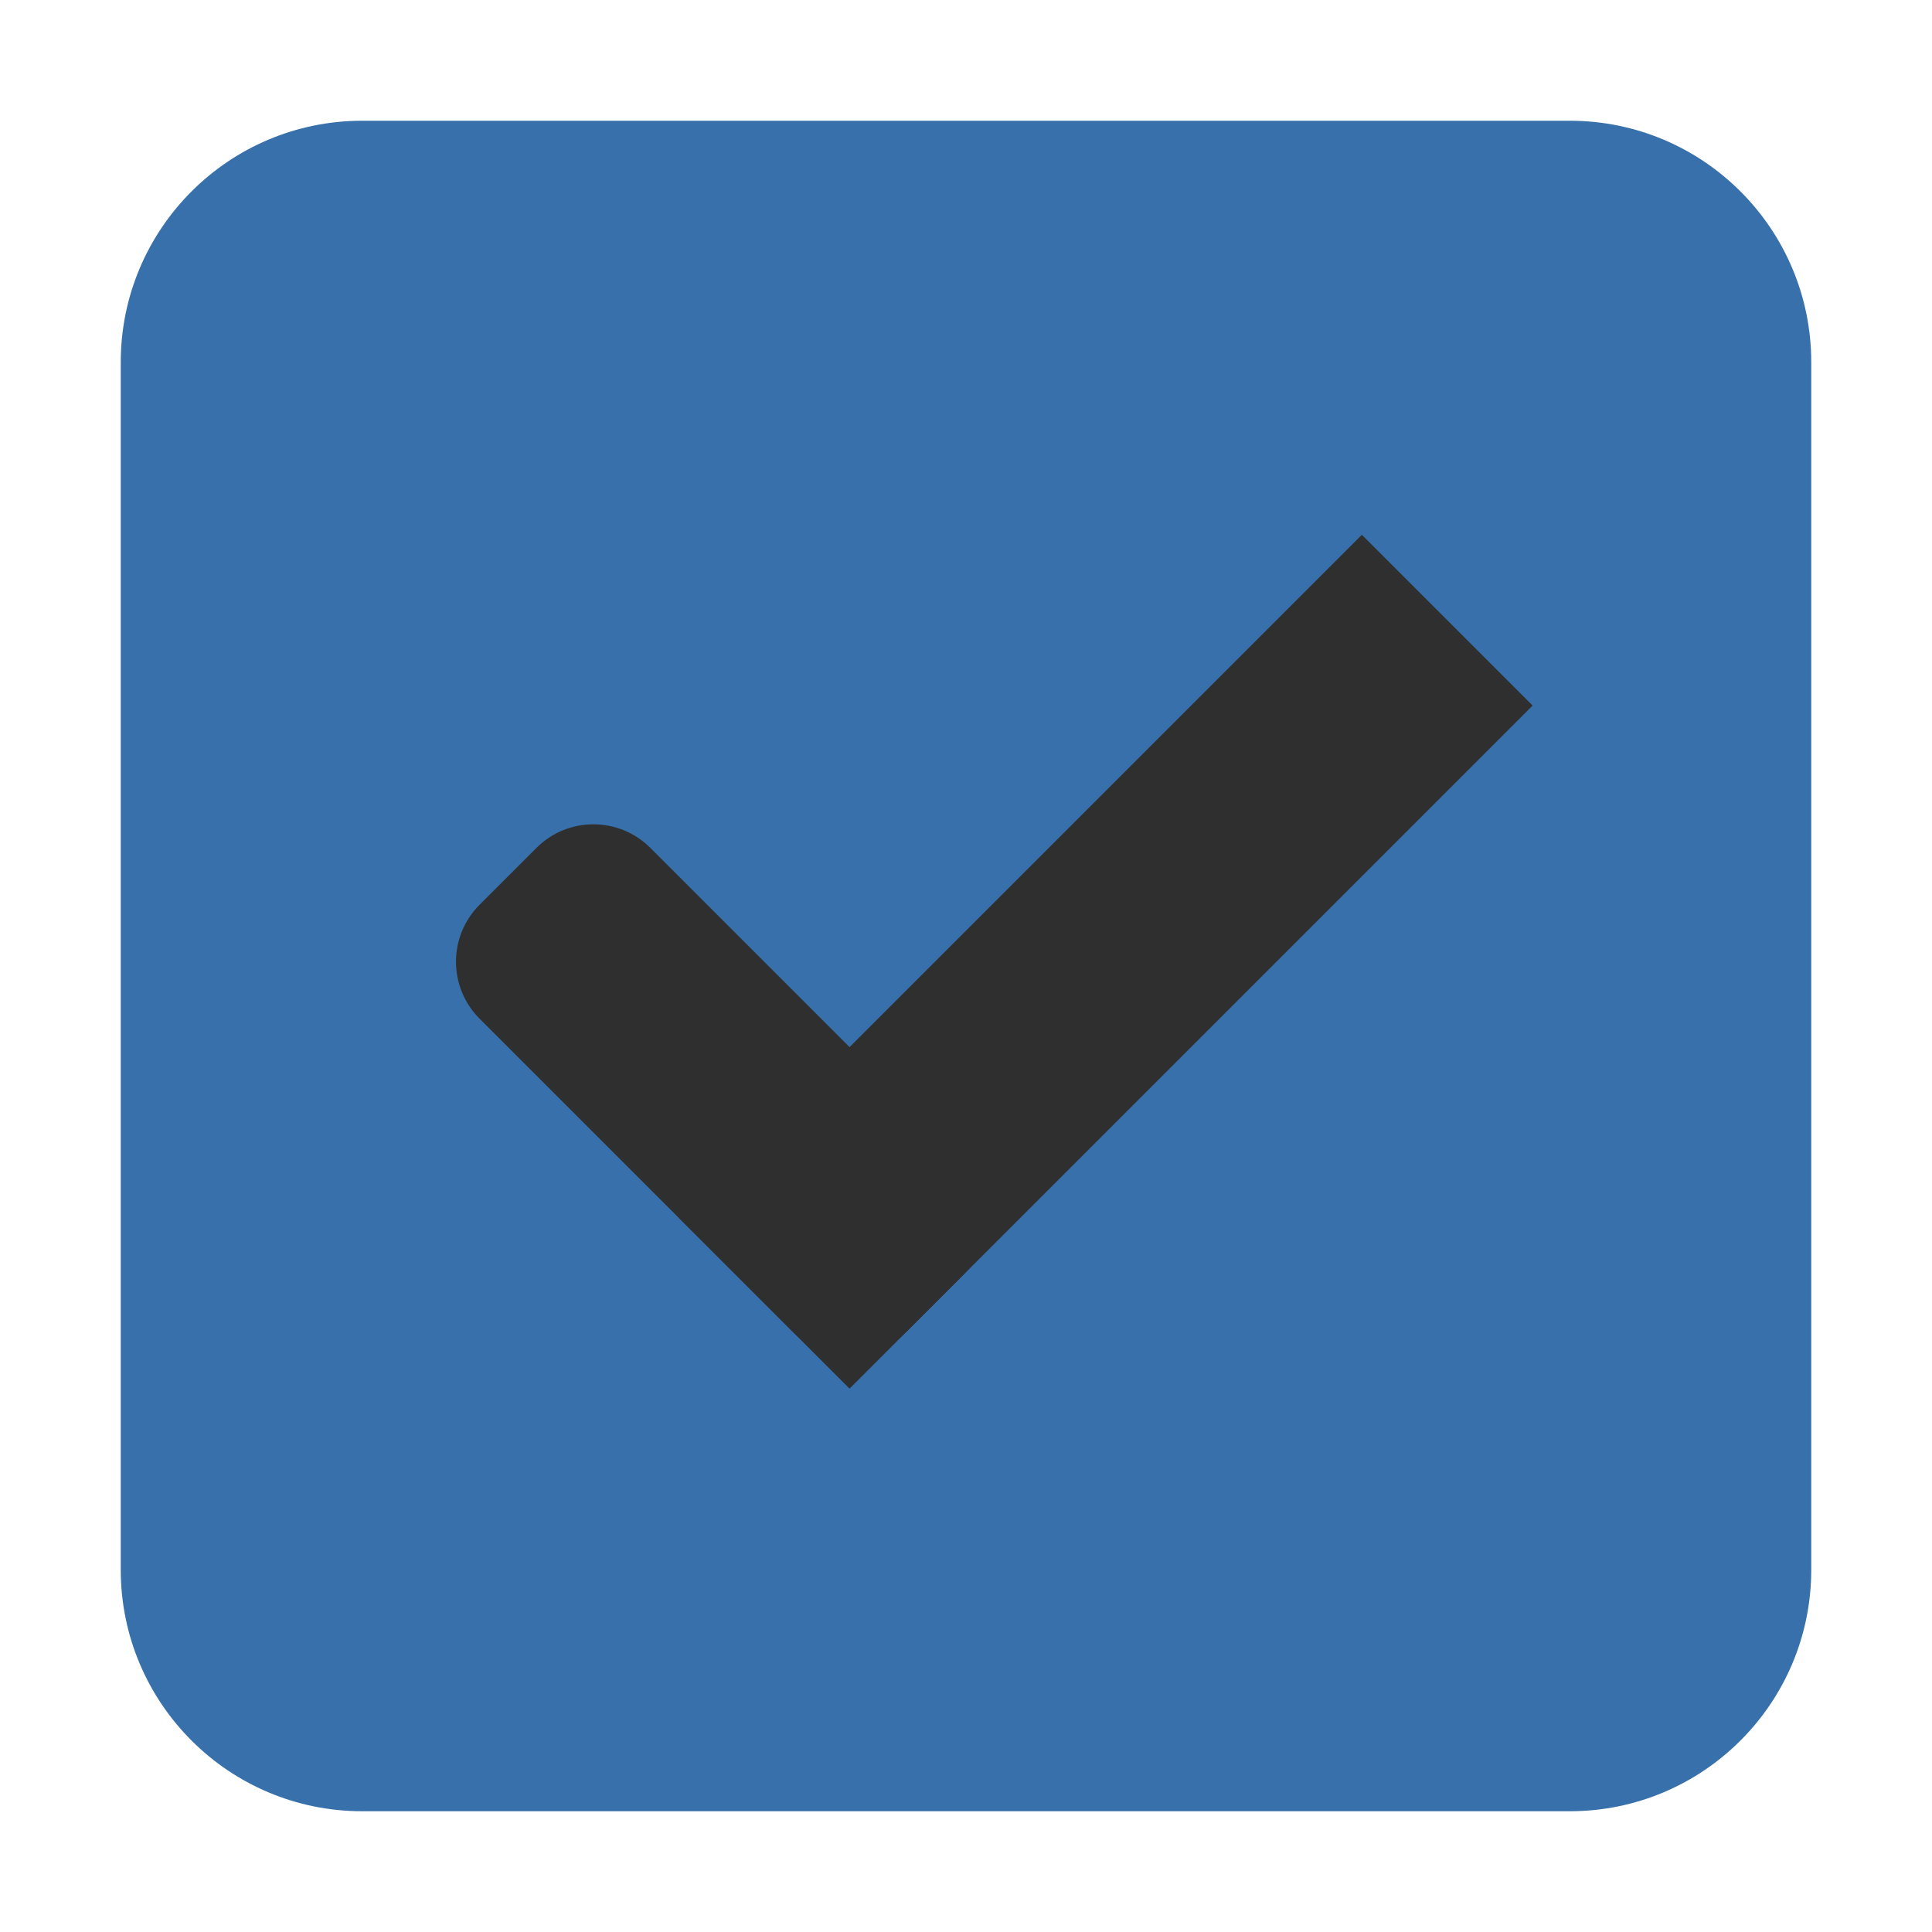
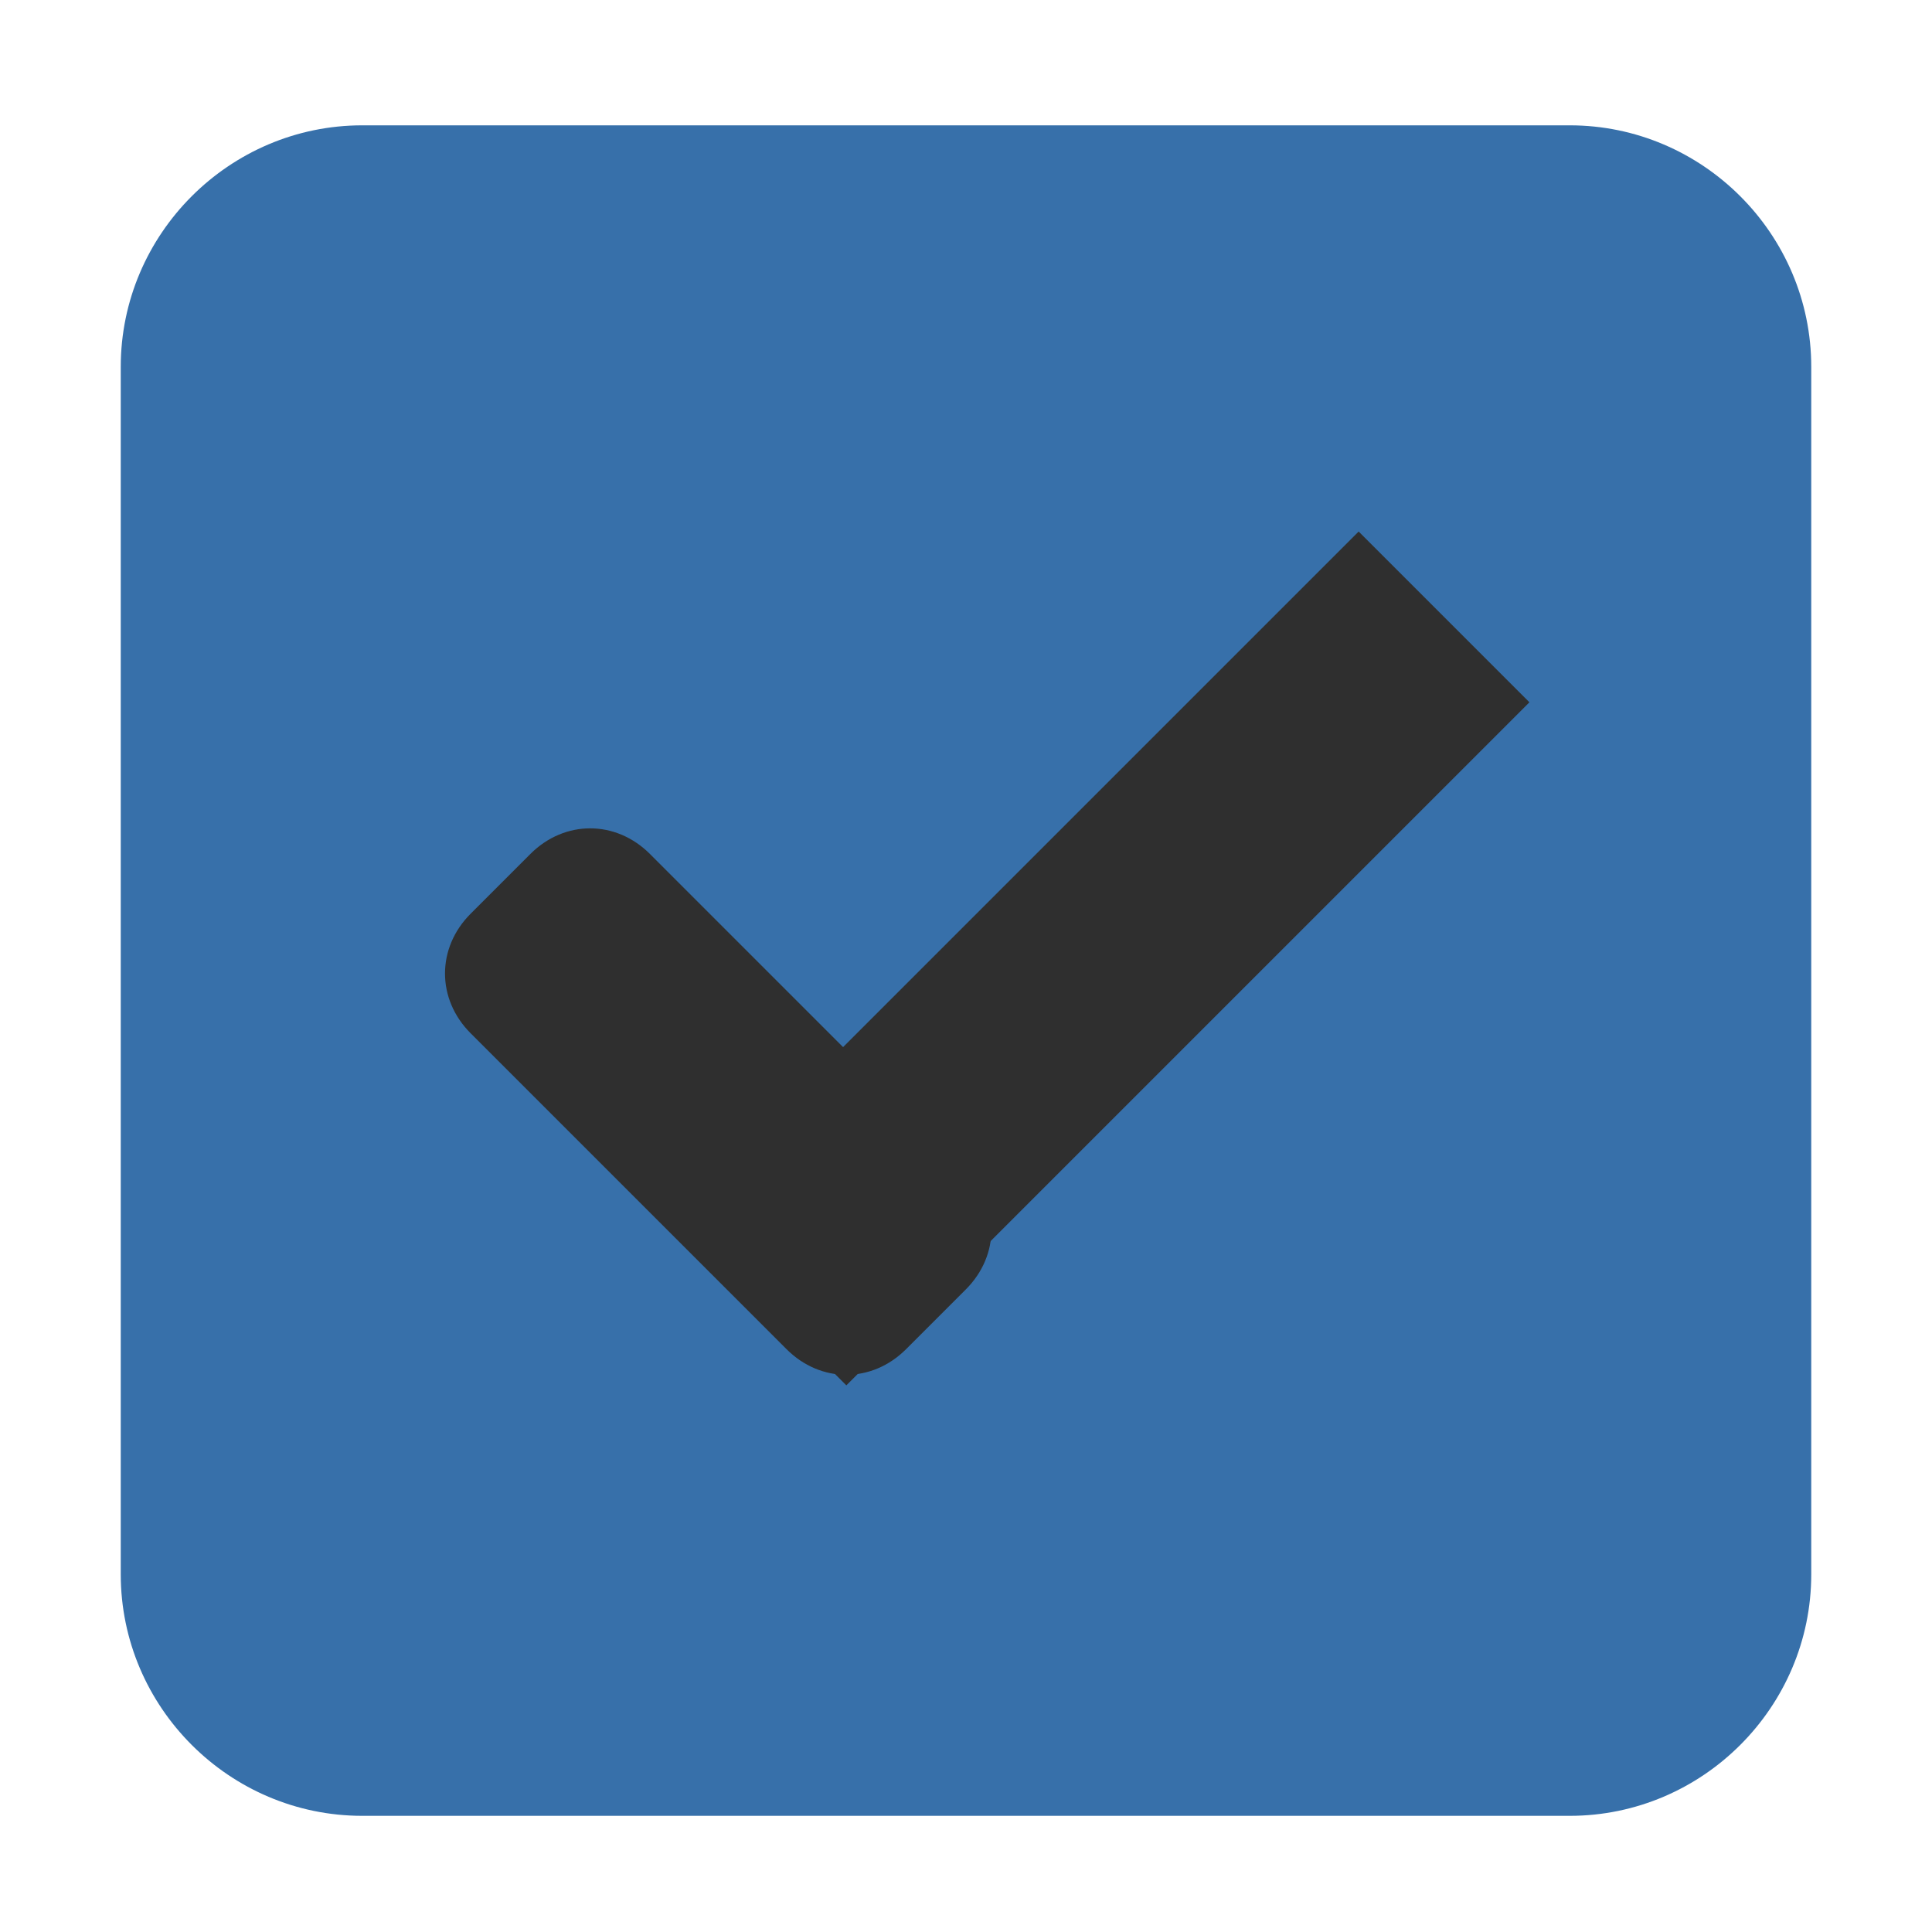
- <svg xmlns="http://www.w3.org/2000/svg" width="16" height="16" id="svg2" version="1.1">
-   <defs id="defs4">
-     <linearGradient id="linearGradient3768-6">
-       <stop style="stop-color:#0f0f0f;stop-opacity:1;" offset="0" id="stop3770-6" />
-       <stop id="stop3778-2" offset="0.078" style="stop-color:#171717;stop-opacity:1;" />
-       <stop style="stop-color:#171717;stop-opacity:1;" offset="0.974" id="stop3774-0" />
-       <stop style="stop-color:#1b1b1b;stop-opacity:1;" offset="1" id="stop3776-1" />
-     </linearGradient>
-   </defs>
+ <svg xmlns="http://www.w3.org/2000/svg" version="1.1" id="svg2" x="0px" y="0px" viewBox="0 0 16 16" style="enable-background:new 0 0 16 16;" xml:space="preserve">
+   <style type="text/css">
+ 	.st0{fill:none;}
+ 	.st1{fill:#3770AA;}
+ 	.st2{opacity:0.85;}
+ 	.st3{fill:#2F2F2F;}
+ 	.st4{fill:#EEEEEE;fill-opacity:0;}
+ </style>
  <g id="layer1" transform="translate(0,-1036.362)">
-     <g transform="translate(-36,1036)" style="display:inline;opacity:1" id="checkbox-checked-dark">
-       <g id="checkbox-unchecked-5-59" style="display:inline" transform="translate(19,0)">
+     <g id="checkbox-checked-dark" transform="translate(-36,1036)">
+       <g id="checkbox-unchecked-5-59" transform="translate(19,0)">
        <g id="sdsd-7-54">
-           <g transform="translate(0,-30)" id="scdsdcd-5-8">
-             <g transform="matrix(0.9295198,0,0,0.9291437,-156.7507,-212.9618)" id="g15812-6-6-1-5-4" style="display:inline">
-               <g style="display:inline" id="g5489-2-9-6-8-8-53-5" transform="matrix(0.5089163,0,0,0.5173982,161.7932,197.5643)">
-                 <g id="g5428-8-1-4-0-0-4-2" />
+           <g id="scdsdcd-5-8" transform="translate(0,-30)">
+             <g id="g15812-6-6-1-5-4" transform="matrix(0.9295198,0,0,0.9291437,-156.7507,-212.9618)">
+               <g id="g5489-2-9-6-8-8-53-5" transform="matrix(0.5089163,0,0,0.5173982,161.7932,197.5643)">
+                 <g id="g5428-8-1-4-0-0-4-2">
+ 							</g>
              </g>
            </g>
-             <rect style="color:#000000;display:inline;overflow:visible;visibility:visible;fill:none;stroke:none;stroke-width:2;marker:none;enable-background:accumulate" id="rect13523-7-11" width="16" height="16" x="17" y="30.362" />
+             <rect id="rect13523-7-11" x="17" y="30.4" class="st0" width="16" height="16" />
            <g id="g5400-6-68">
-               <rect rx="2" y="31.362" x="18" height="14" width="14" id="rect5147-9-1-5-7-6-7-4" style="color:#000000;display:inline;overflow:visible;visibility:visible;fill:#3770aa;fill-opacity:1;stroke:#000000;stroke-width:0;stroke-linecap:butt;stroke-linejoin:round;stroke-miterlimit:4;stroke-dasharray:none;stroke-dashoffset:0;stroke-opacity:1;marker:none;enable-background:accumulate" ry="2" />
+               <path id="rect5147-9-1-5-7-6-7-4" class="st1" d="M20,31.4h10c1.1,0,2,0.9,2,2v10c0,1.1-0.9,2-2,2H20c-1.1,0-2-0.9-2-2v-10        C18,32.3,18.9,31.4,20,31.4z" />
            </g>
          </g>
        </g>
      </g>
-       <g id="checkbox-checked-dark-7-37" transform="translate(36,-1036)" style="display:inline">
-         <g id="g3981-6-4-97" transform="matrix(0.7071068,0.7071068,-0.7071068,0.7071068,729.9547,305.0582)" style="opacity:0.85;fill:#1a1a1a;fill-opacity:1" />
+       <g id="checkbox-checked-dark-7-37" transform="translate(36,-1036)">
+         <g id="g3981-6-4-97" transform="matrix(0.7071068,0.7071068,-0.7071068,0.7071068,729.9547,305.0582)" class="st2">
+ 			</g>
        <g id="g4049-2-5" transform="matrix(0.7071068,0.7071068,-0.7071068,0.7071068,727.9444,295.3112)">
          <g id="g4056-7-6" transform="translate(12.37438,11.53123)">
-             <g id="g3981-0-8" transform="translate(-3,-4.999983)" style="fill:#3b3c3e;fill-opacity:1">
-               <rect ry="0.667" rx="0.667" y="1033.362" x="8" height="2" width="5" id="rect3977-39-90" style="fill:#2f2f2f;fill-opacity:1;stroke:none" />
-               <rect ry="0" y="1027.362" x="11" height="8" width="2" id="rect3979-7-60" style="fill:#2f2f2f;fill-opacity:1;stroke:none" />
+             <g id="g3981-0-8" transform="translate(-3,-4.999983)">
+               <path id="rect3977-39-90" class="st3" d="M8.7,1033.4h3.7c0.4,0,0.7,0.3,0.7,0.7v0.7c0,0.4-0.3,0.7-0.7,0.7H8.7        c-0.4,0-0.7-0.3-0.7-0.7v-0.7C8,1033.7,8.3,1033.4,8.7,1033.4z" />
+               <rect id="rect3979-7-60" x="8" y="1030.4" transform="matrix(2.535182e-06 1 -1 2.535182e-06 1043.362 1019.359)" class="st3" width="8" height="2" />
            </g>
-             <rect style="fill:#eeeeee;fill-opacity:0;stroke:none" id="rect4047-81-5" width="3" height="1" x="5" y="-8" transform="translate(0,1036.362)" />
+             <rect id="rect4047-81-5" x="6" y="1027.4" transform="matrix(2.535182e-06 1 -1 2.535182e-06 1035.362 1022.359)" class="st4" width="1" height="3" />
          </g>
        </g>
      </g>
    </g>
  </g>
</svg>
